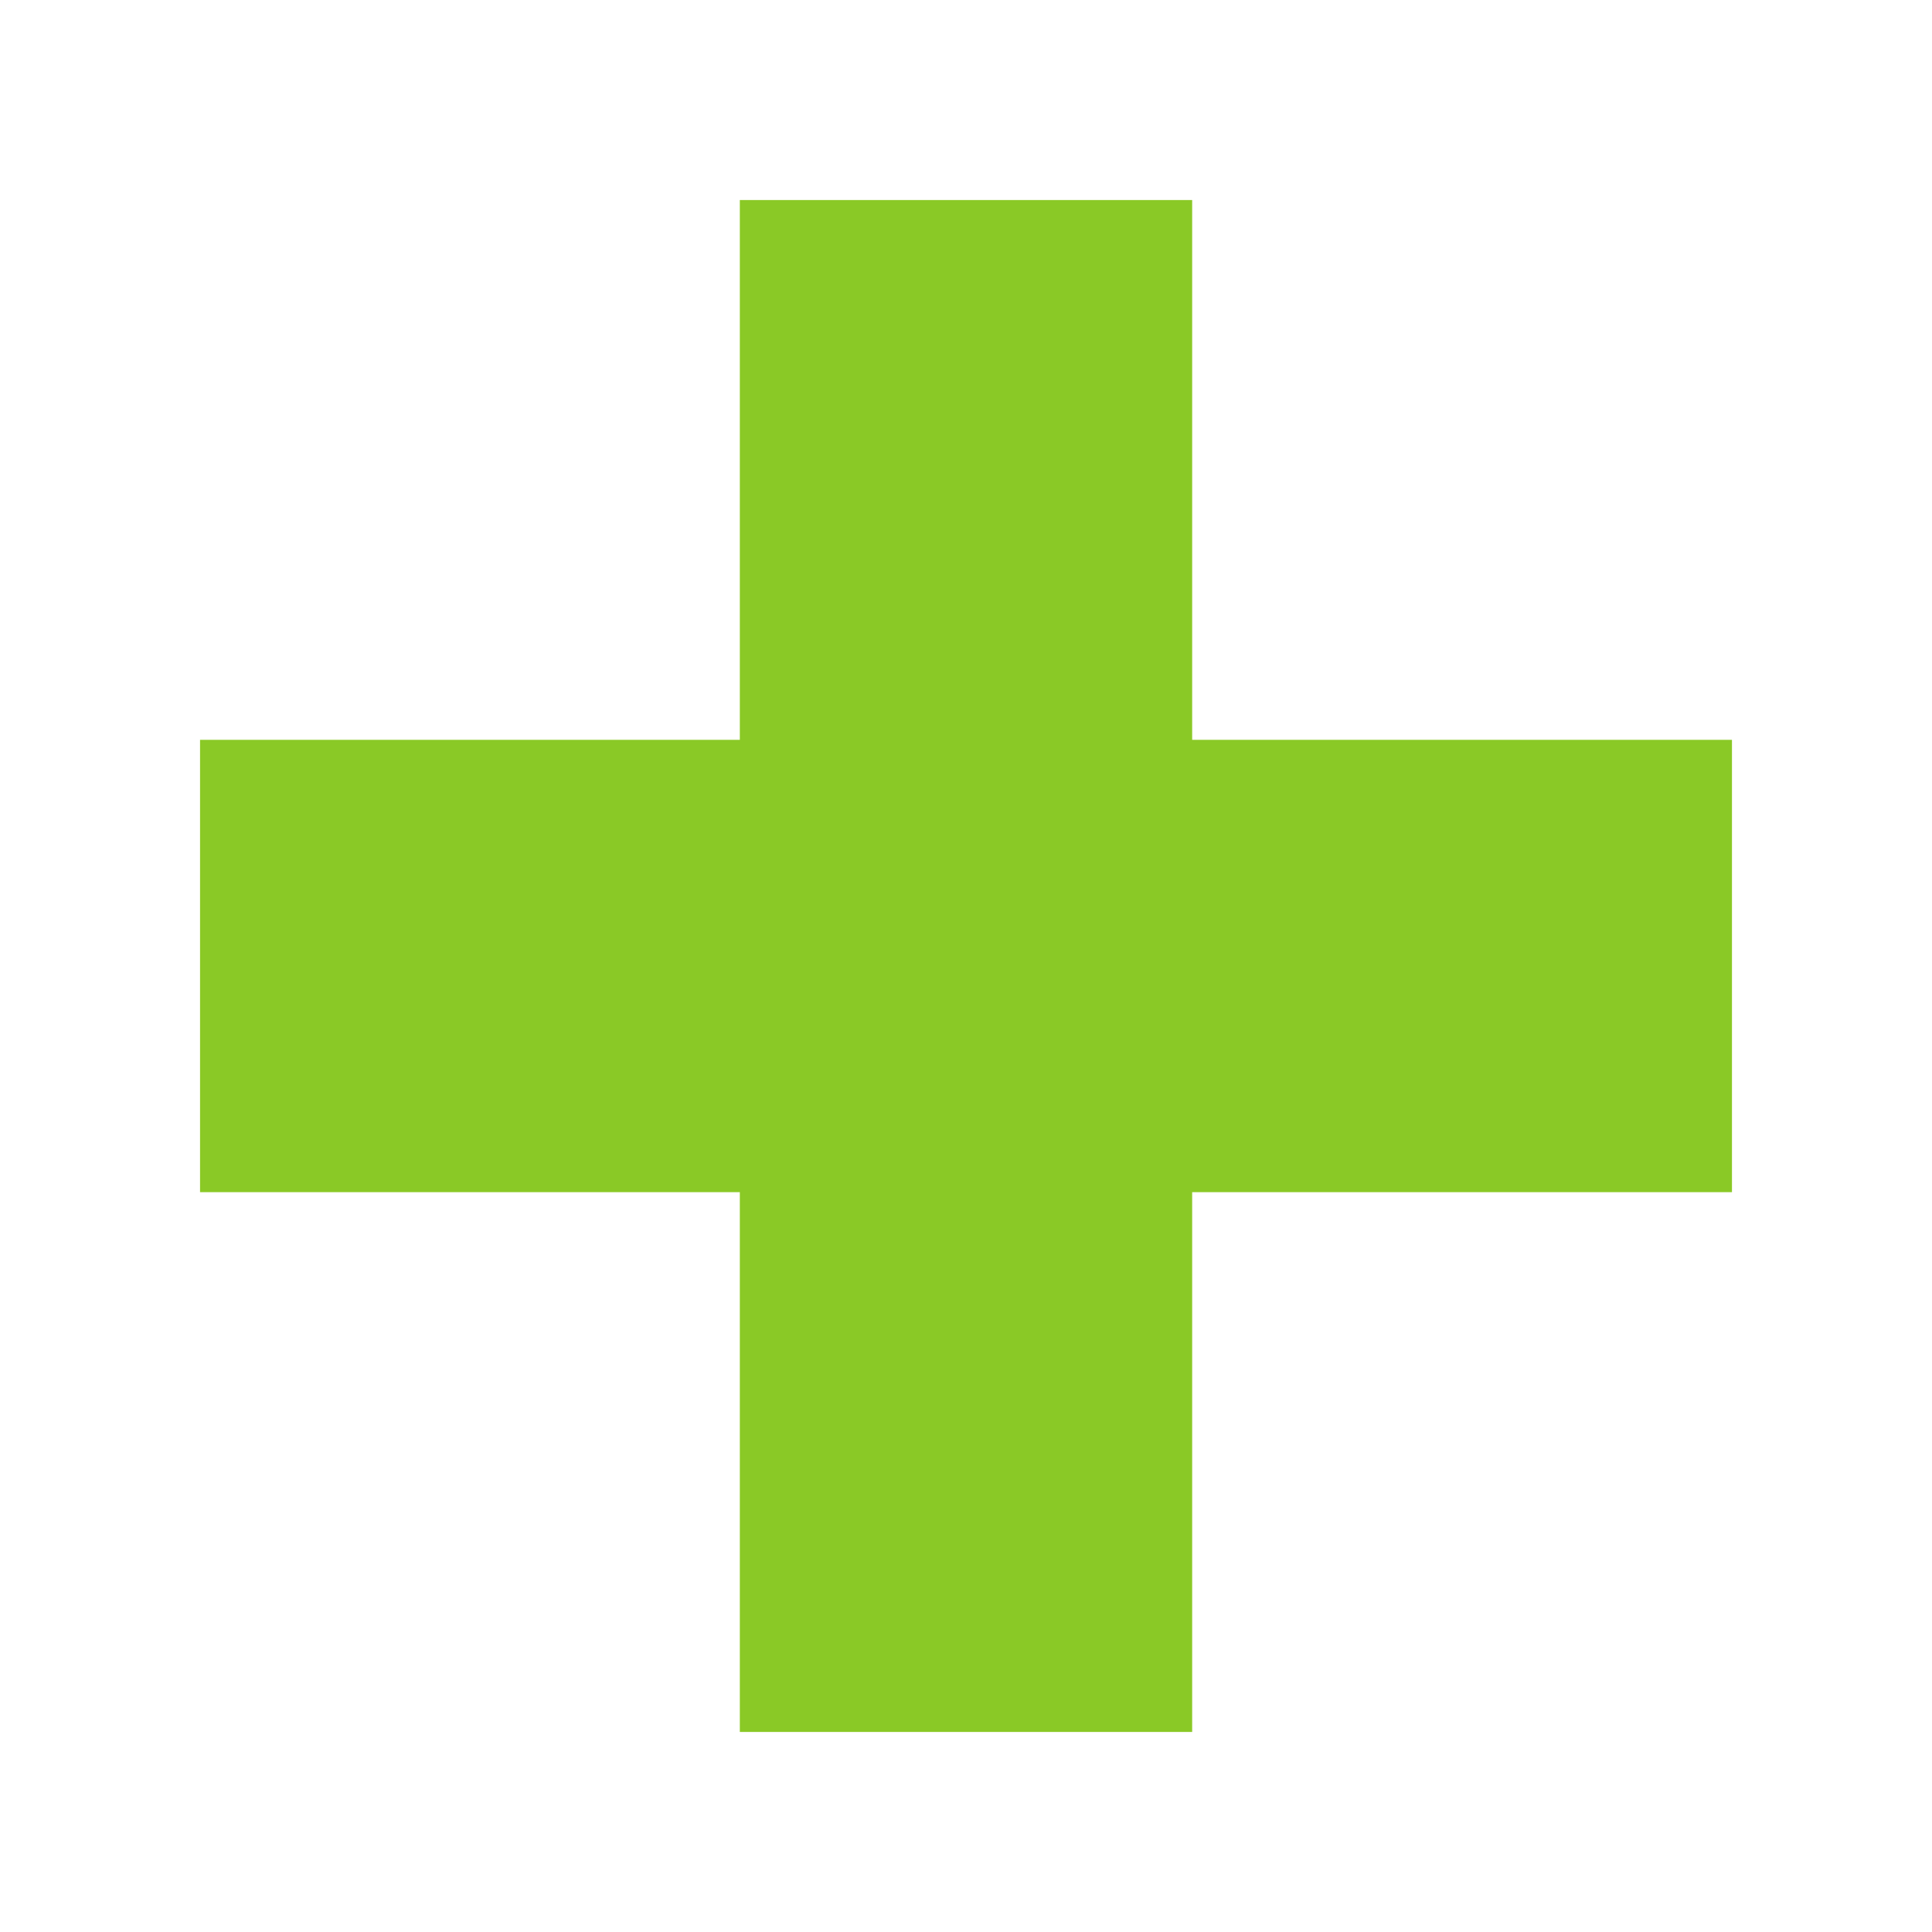
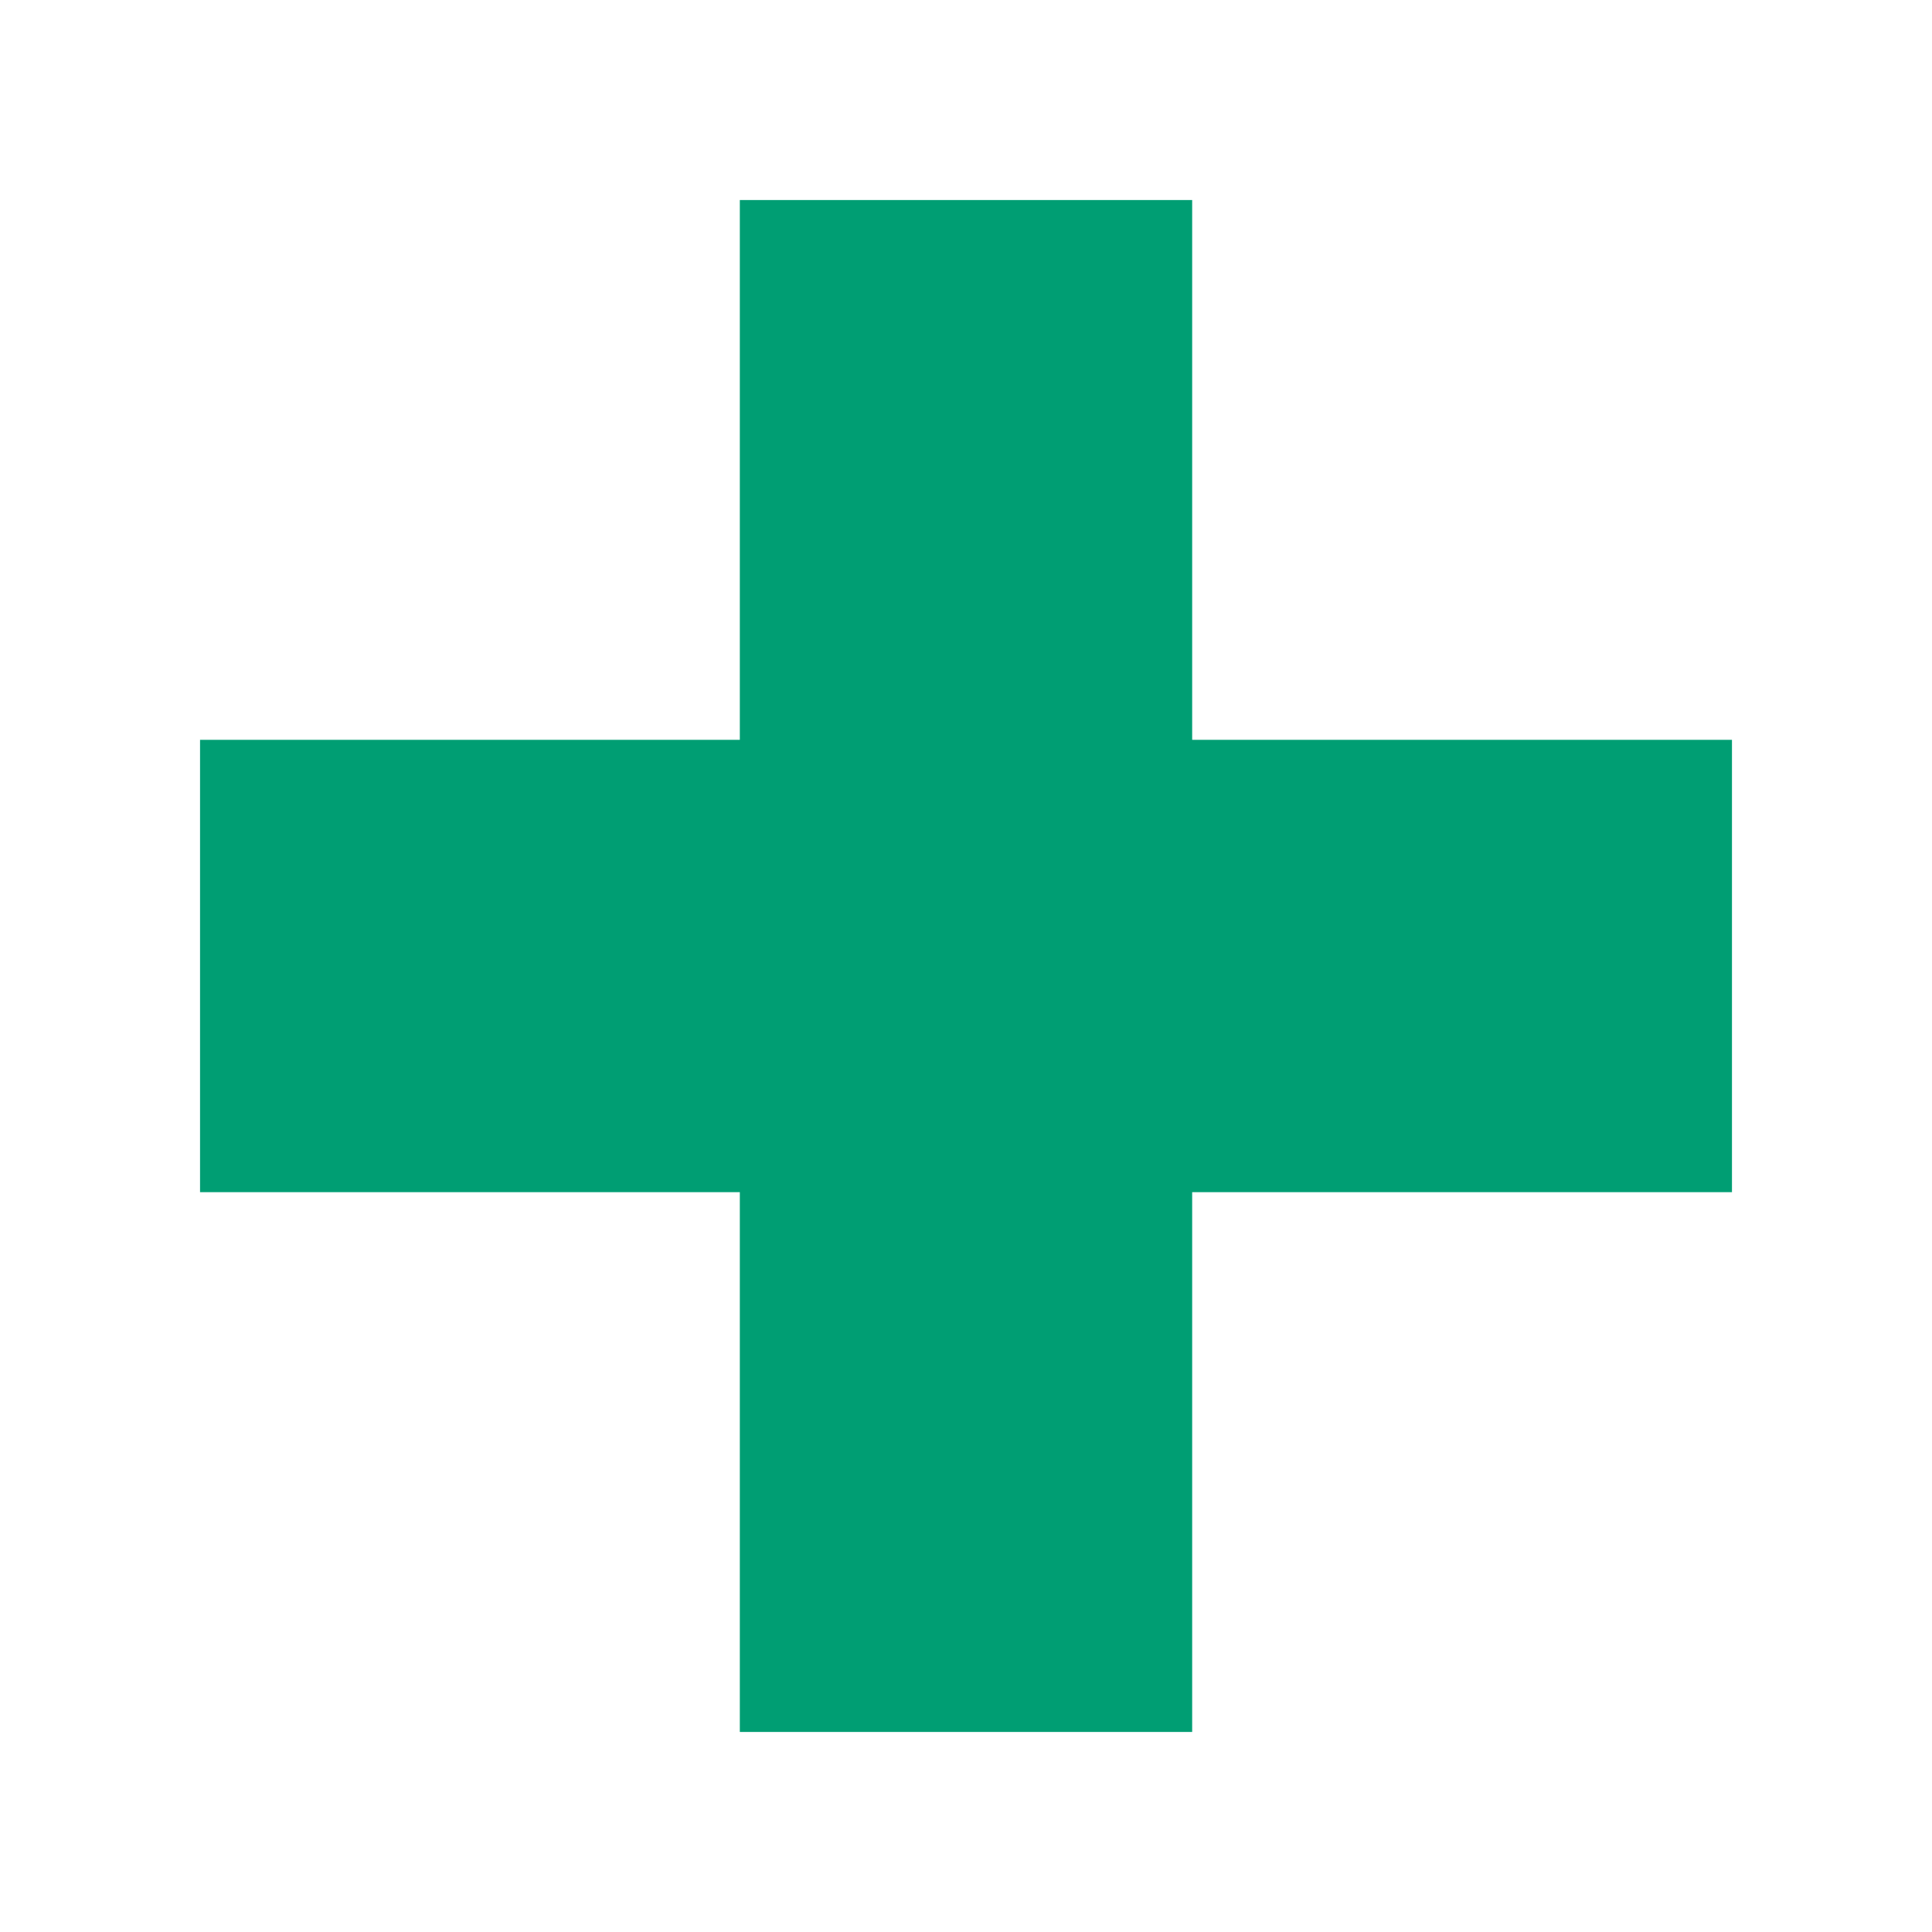
<svg xmlns="http://www.w3.org/2000/svg" width="210mm" height="210mm" viewBox="0 0 210 210" version="1.1" id="svg1">
  <defs id="defs1" />
  <g id="layer1">
-     <rect style="fill:#8ac926;fill-rule:evenodd;stroke-width:0.201;stroke-miterlimit:3.7;paint-order:stroke markers fill;fill-opacity:1" id="rect1" width="49.167" height="166.513" x="80.416" y="21.743" />
-     <rect style="fill:#8ac926;fill-opacity:1;fill-rule:evenodd;stroke-width:0.201;stroke-miterlimit:3.7;paint-order:stroke markers fill" id="rect1-0" width="49.167" height="166.513" x="80.416" y="-188.257" transform="rotate(90)" />
+     <rect style="fill:#009e73;fill-rule:evenodd;stroke-width:0.201;stroke-miterlimit:3.7;paint-order:stroke markers fill;fill-opacity:1" id="rect1" width="49.167" height="166.513" x="80.416" y="21.743" />
+     <rect style="fill:#009e73;fill-opacity:1;fill-rule:evenodd;stroke-width:0.201;stroke-miterlimit:3.7;paint-order:stroke markers fill" id="rect1-0" width="49.167" height="166.513" x="80.416" y="-188.257" transform="rotate(90)" />
  </g>
</svg>
